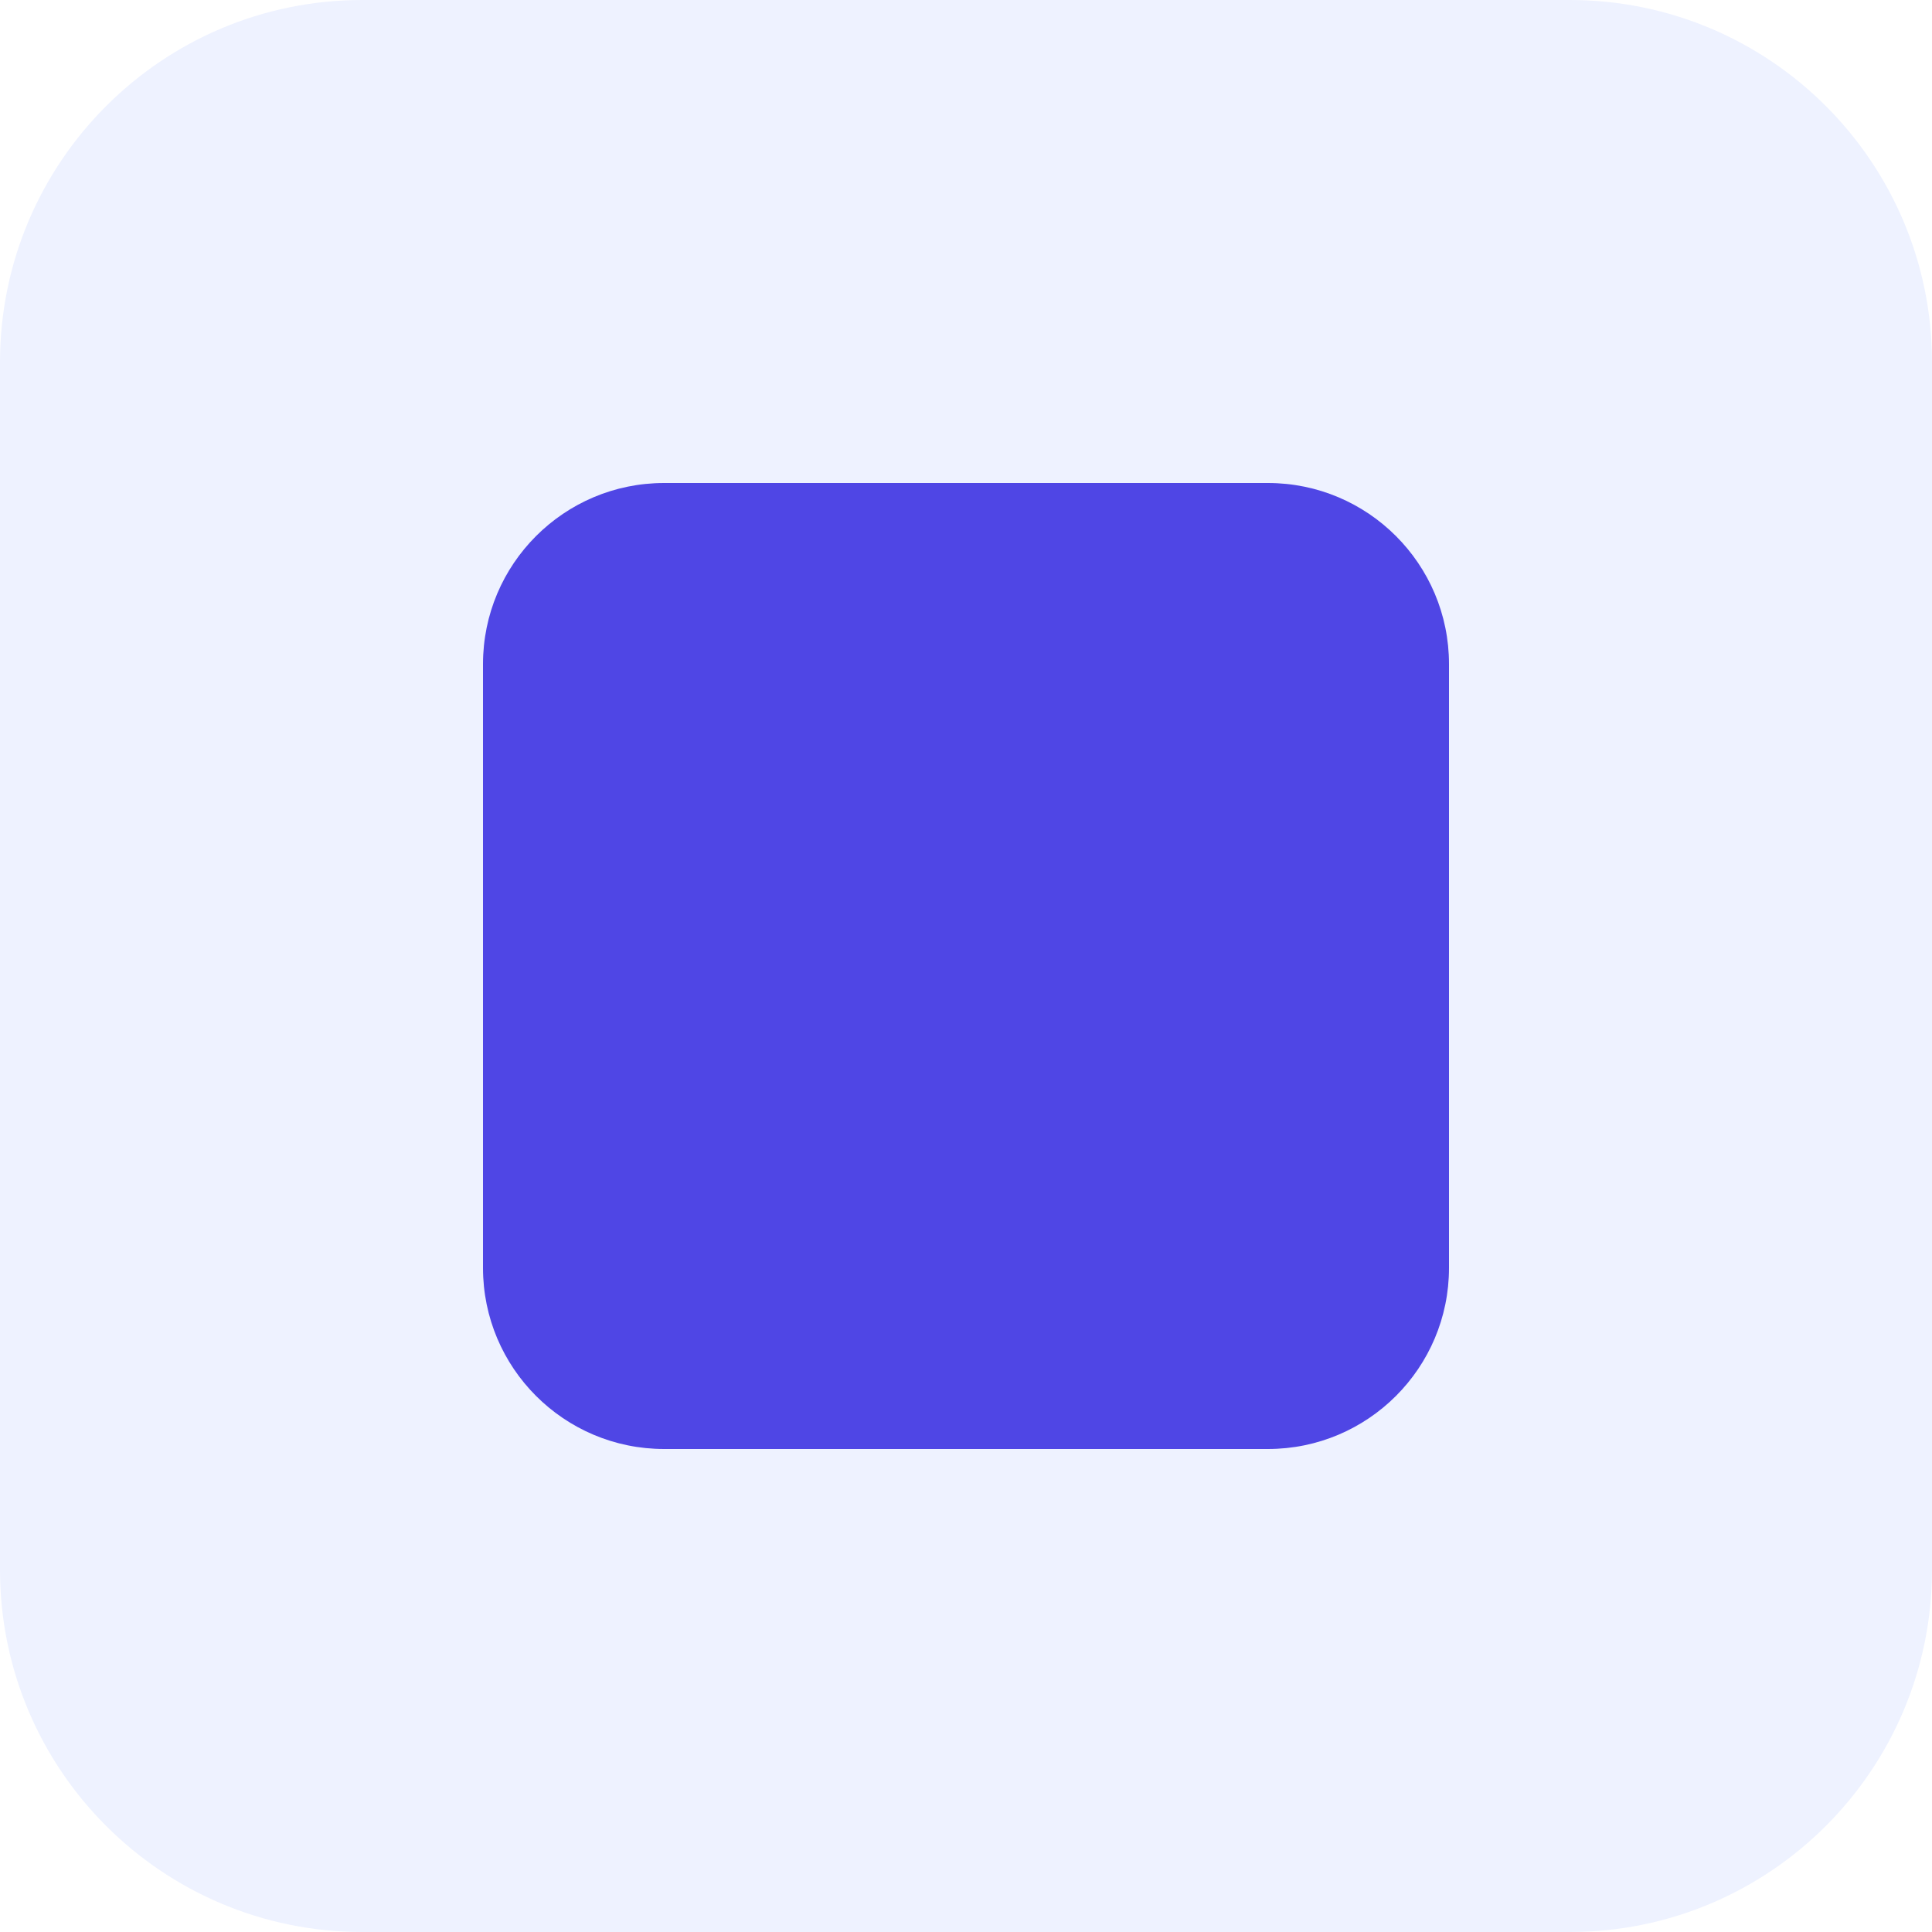
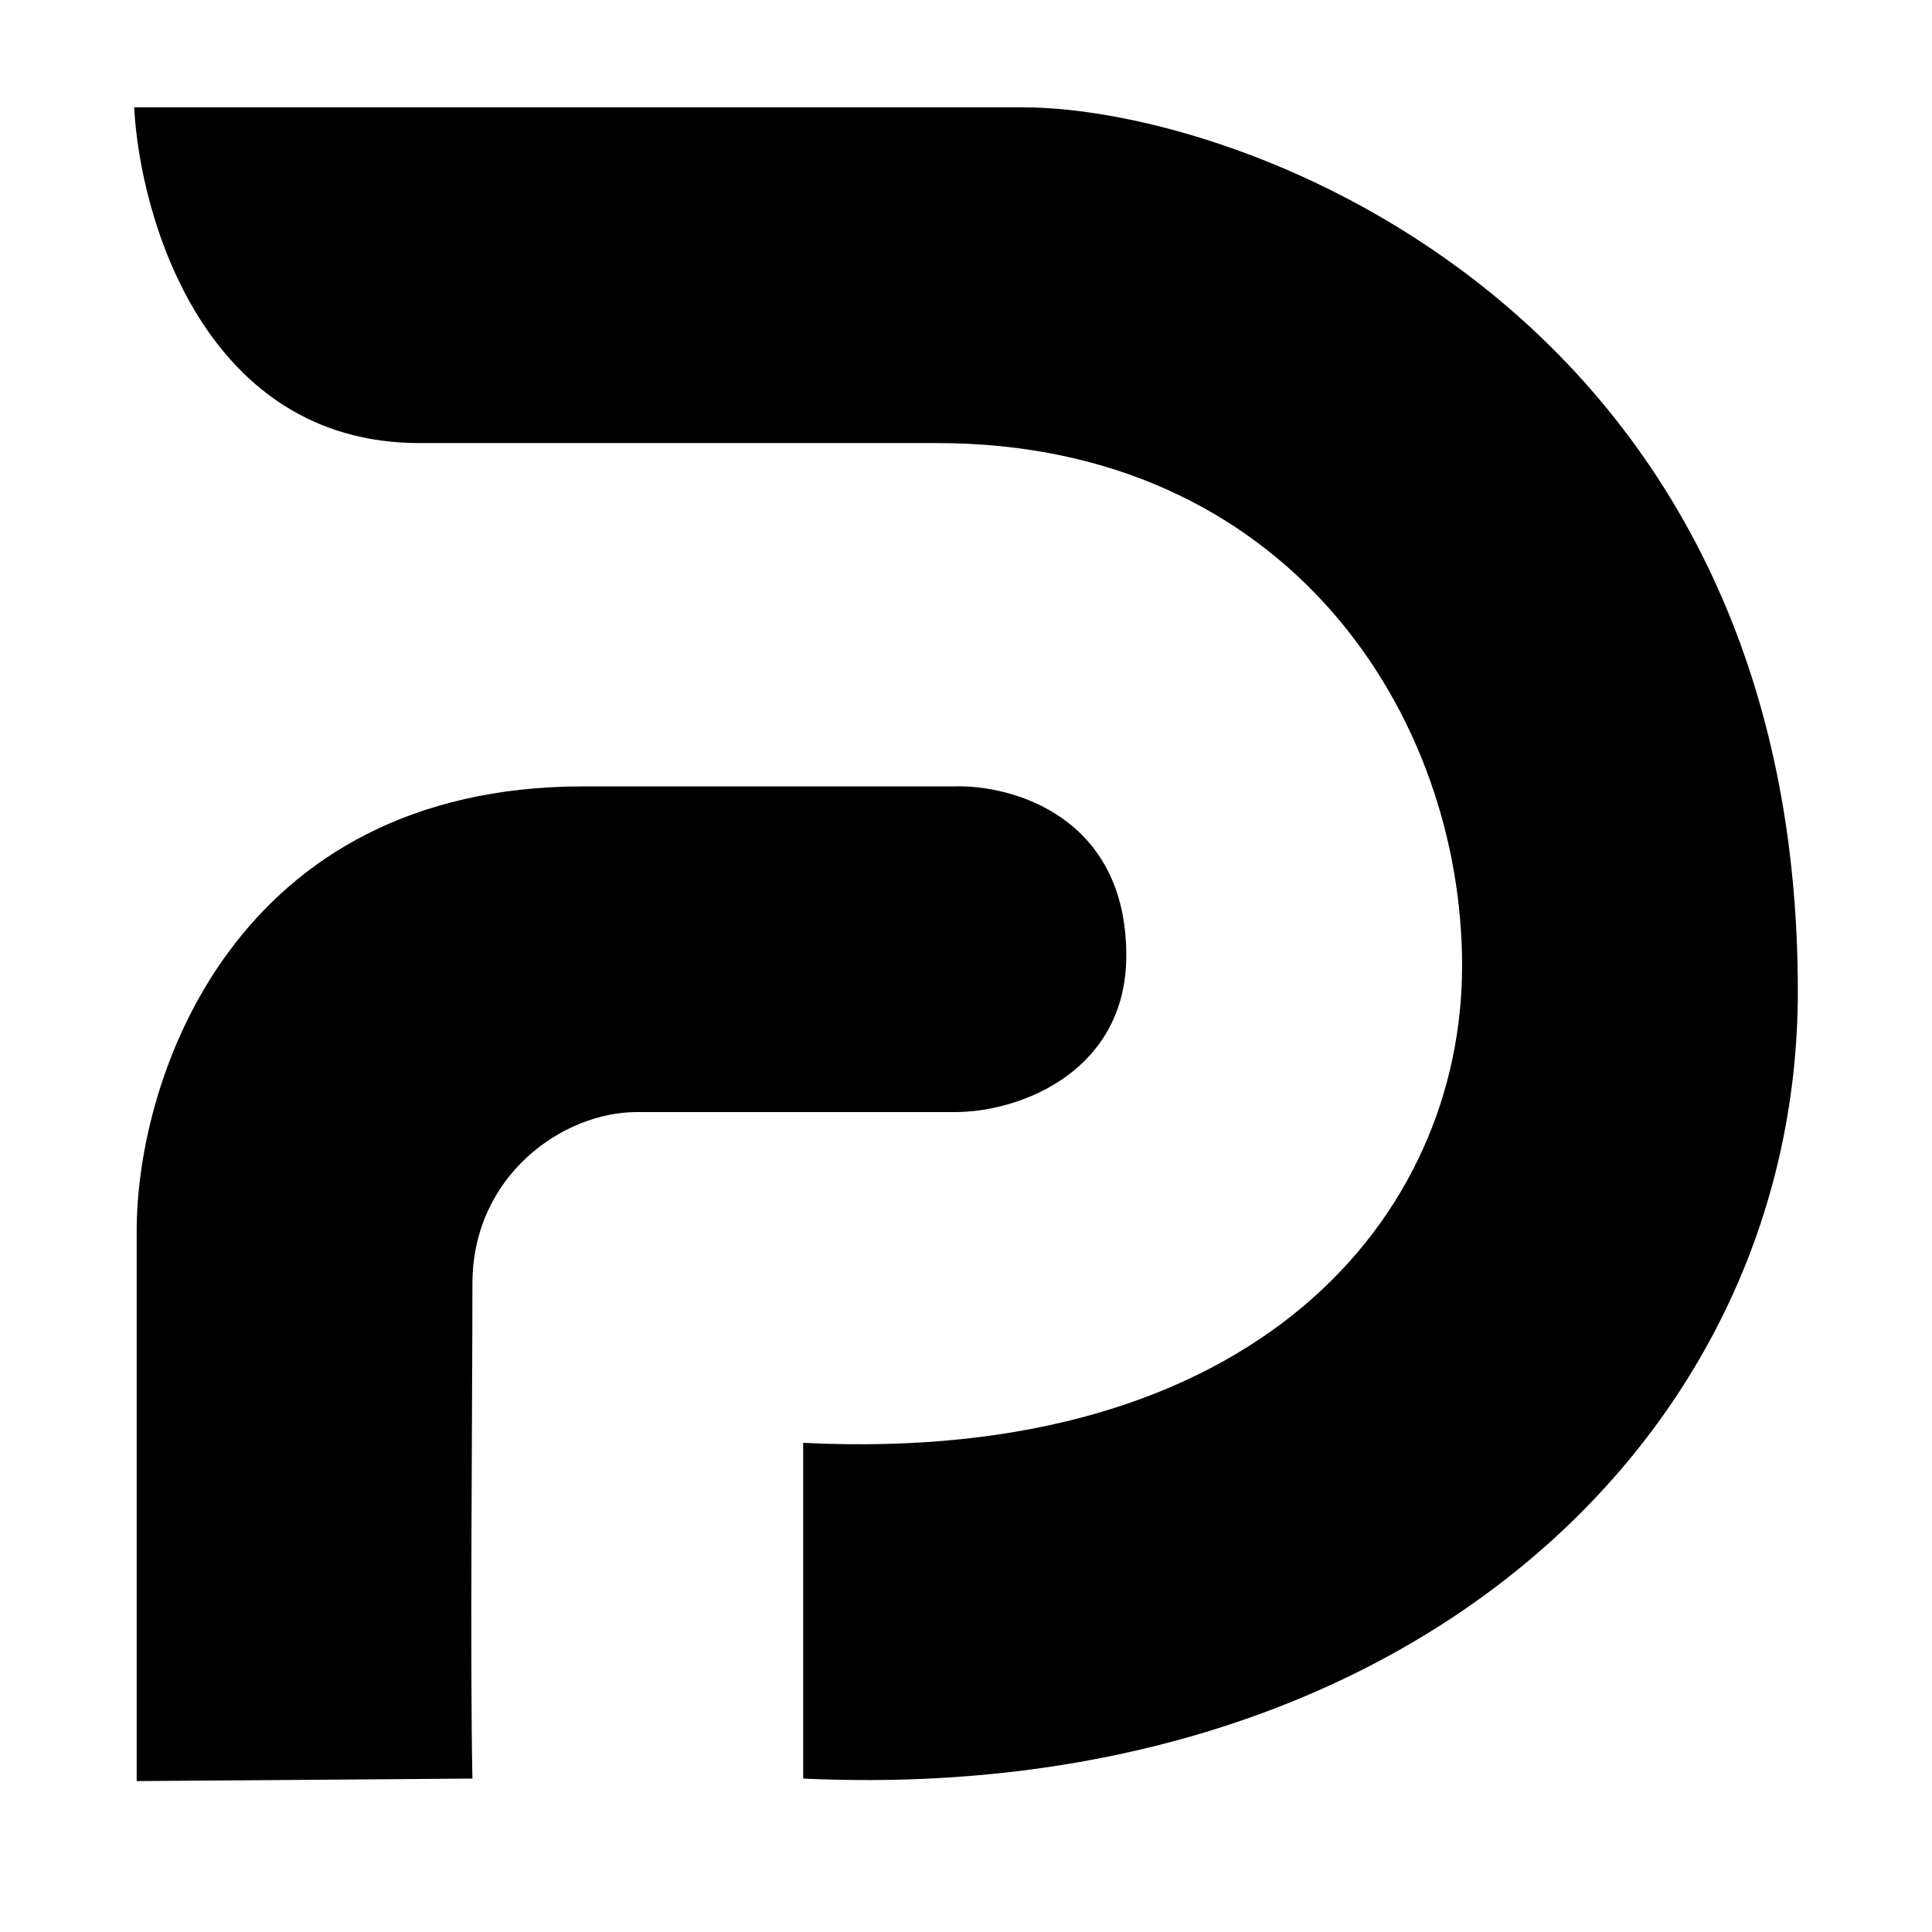
- <svg xmlns="http://www.w3.org/2000/svg" width="32" height="32" viewBox="0 0 32 32">
-   <rect width="32" height="32" rx="6" fill="#EEF2FF" />
-   <rect x="8" y="8" width="16" height="16" rx="3" fill="#4F46E5" />
+ <svg xmlns="http://www.w3.org/2000/svg" width="36" height="36" viewBox="0 0 36 36" fill="none">
+   <path d="M7.816 8.256C3.827 8.256 2.61 4.085 2.5 2H19.058C23.151 2 33.5 5.81 33.5 18.464C33.5 26.885 26.067 33.659 14.966 33.141V26.885C23.433 27.308 27.244 22.651 27.244 17.994C27.244 13.337 23.998 8.256 17.459 8.256H7.816Z" fill="black" />
+   <path d="M2.547 22.933V33.188L8.803 33.141C8.756 30.961 8.803 26.069 8.803 23.921C8.803 21.898 10.497 20.722 11.861 20.722H17.788C19.058 20.722 20.987 19.932 20.987 17.805C20.987 15.209 18.854 14.622 17.788 14.653H10.873C4.381 14.653 2.547 20.063 2.547 22.933Z" fill="black" />
</svg>
